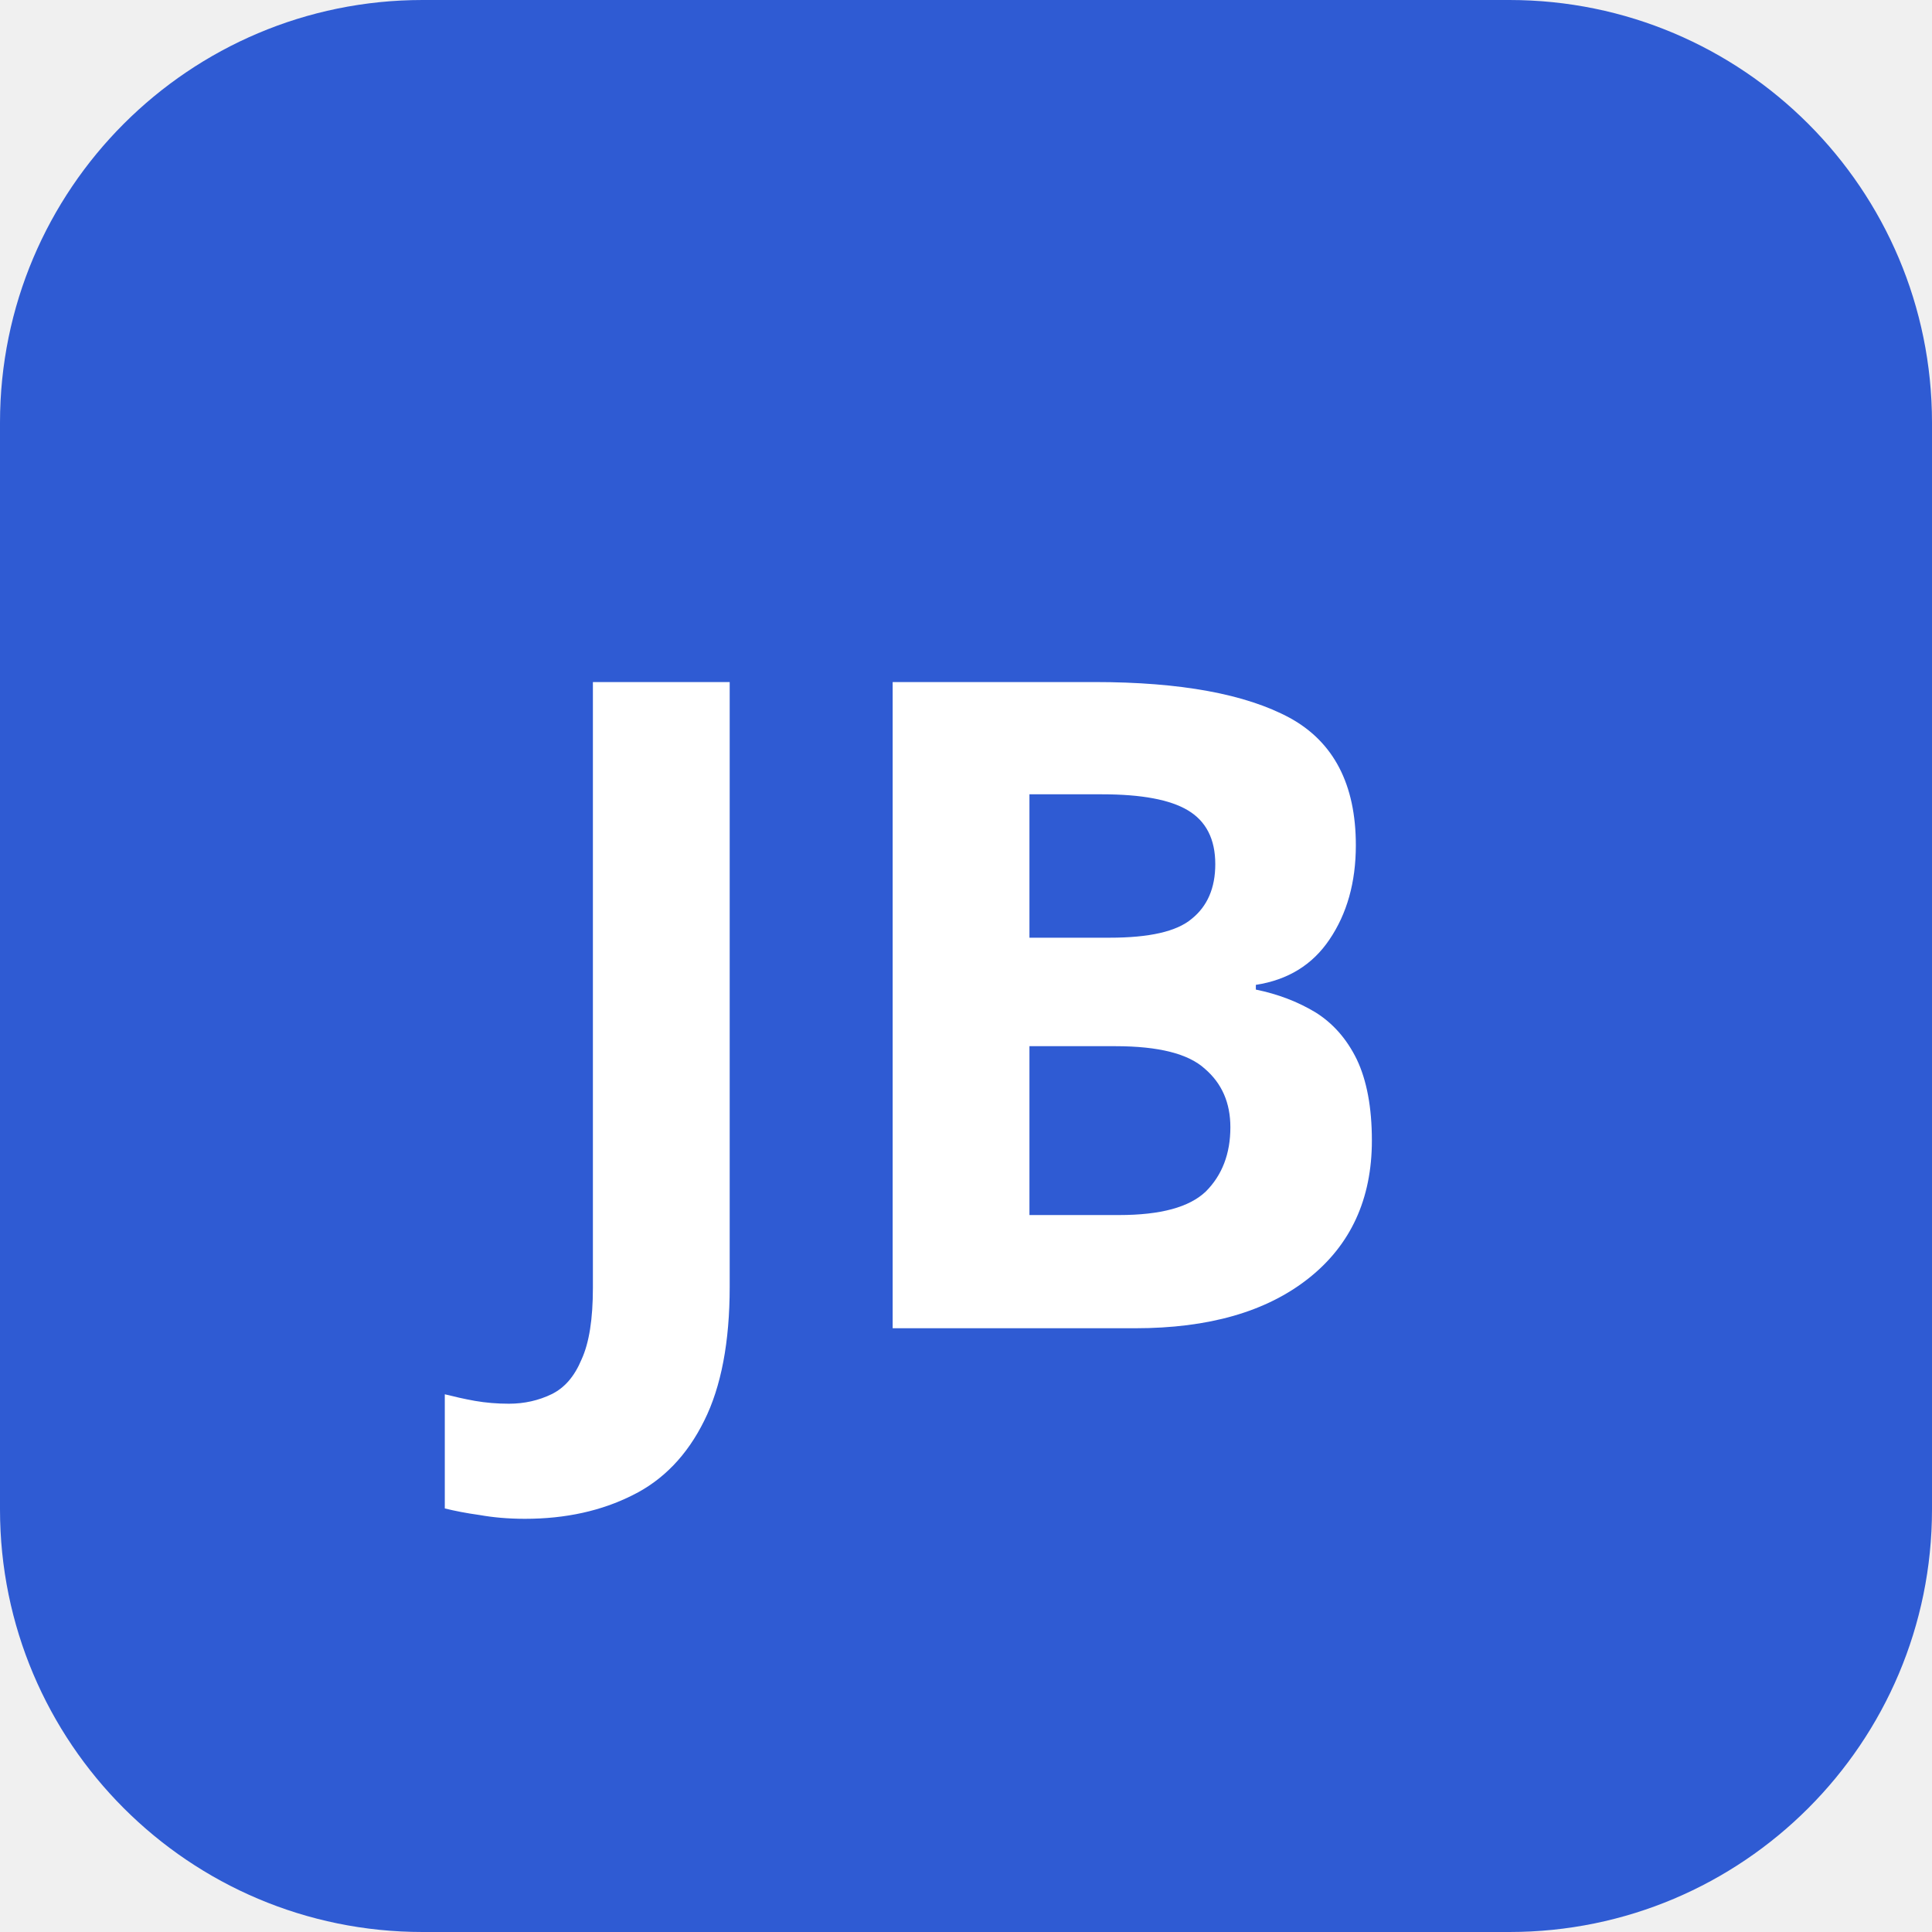
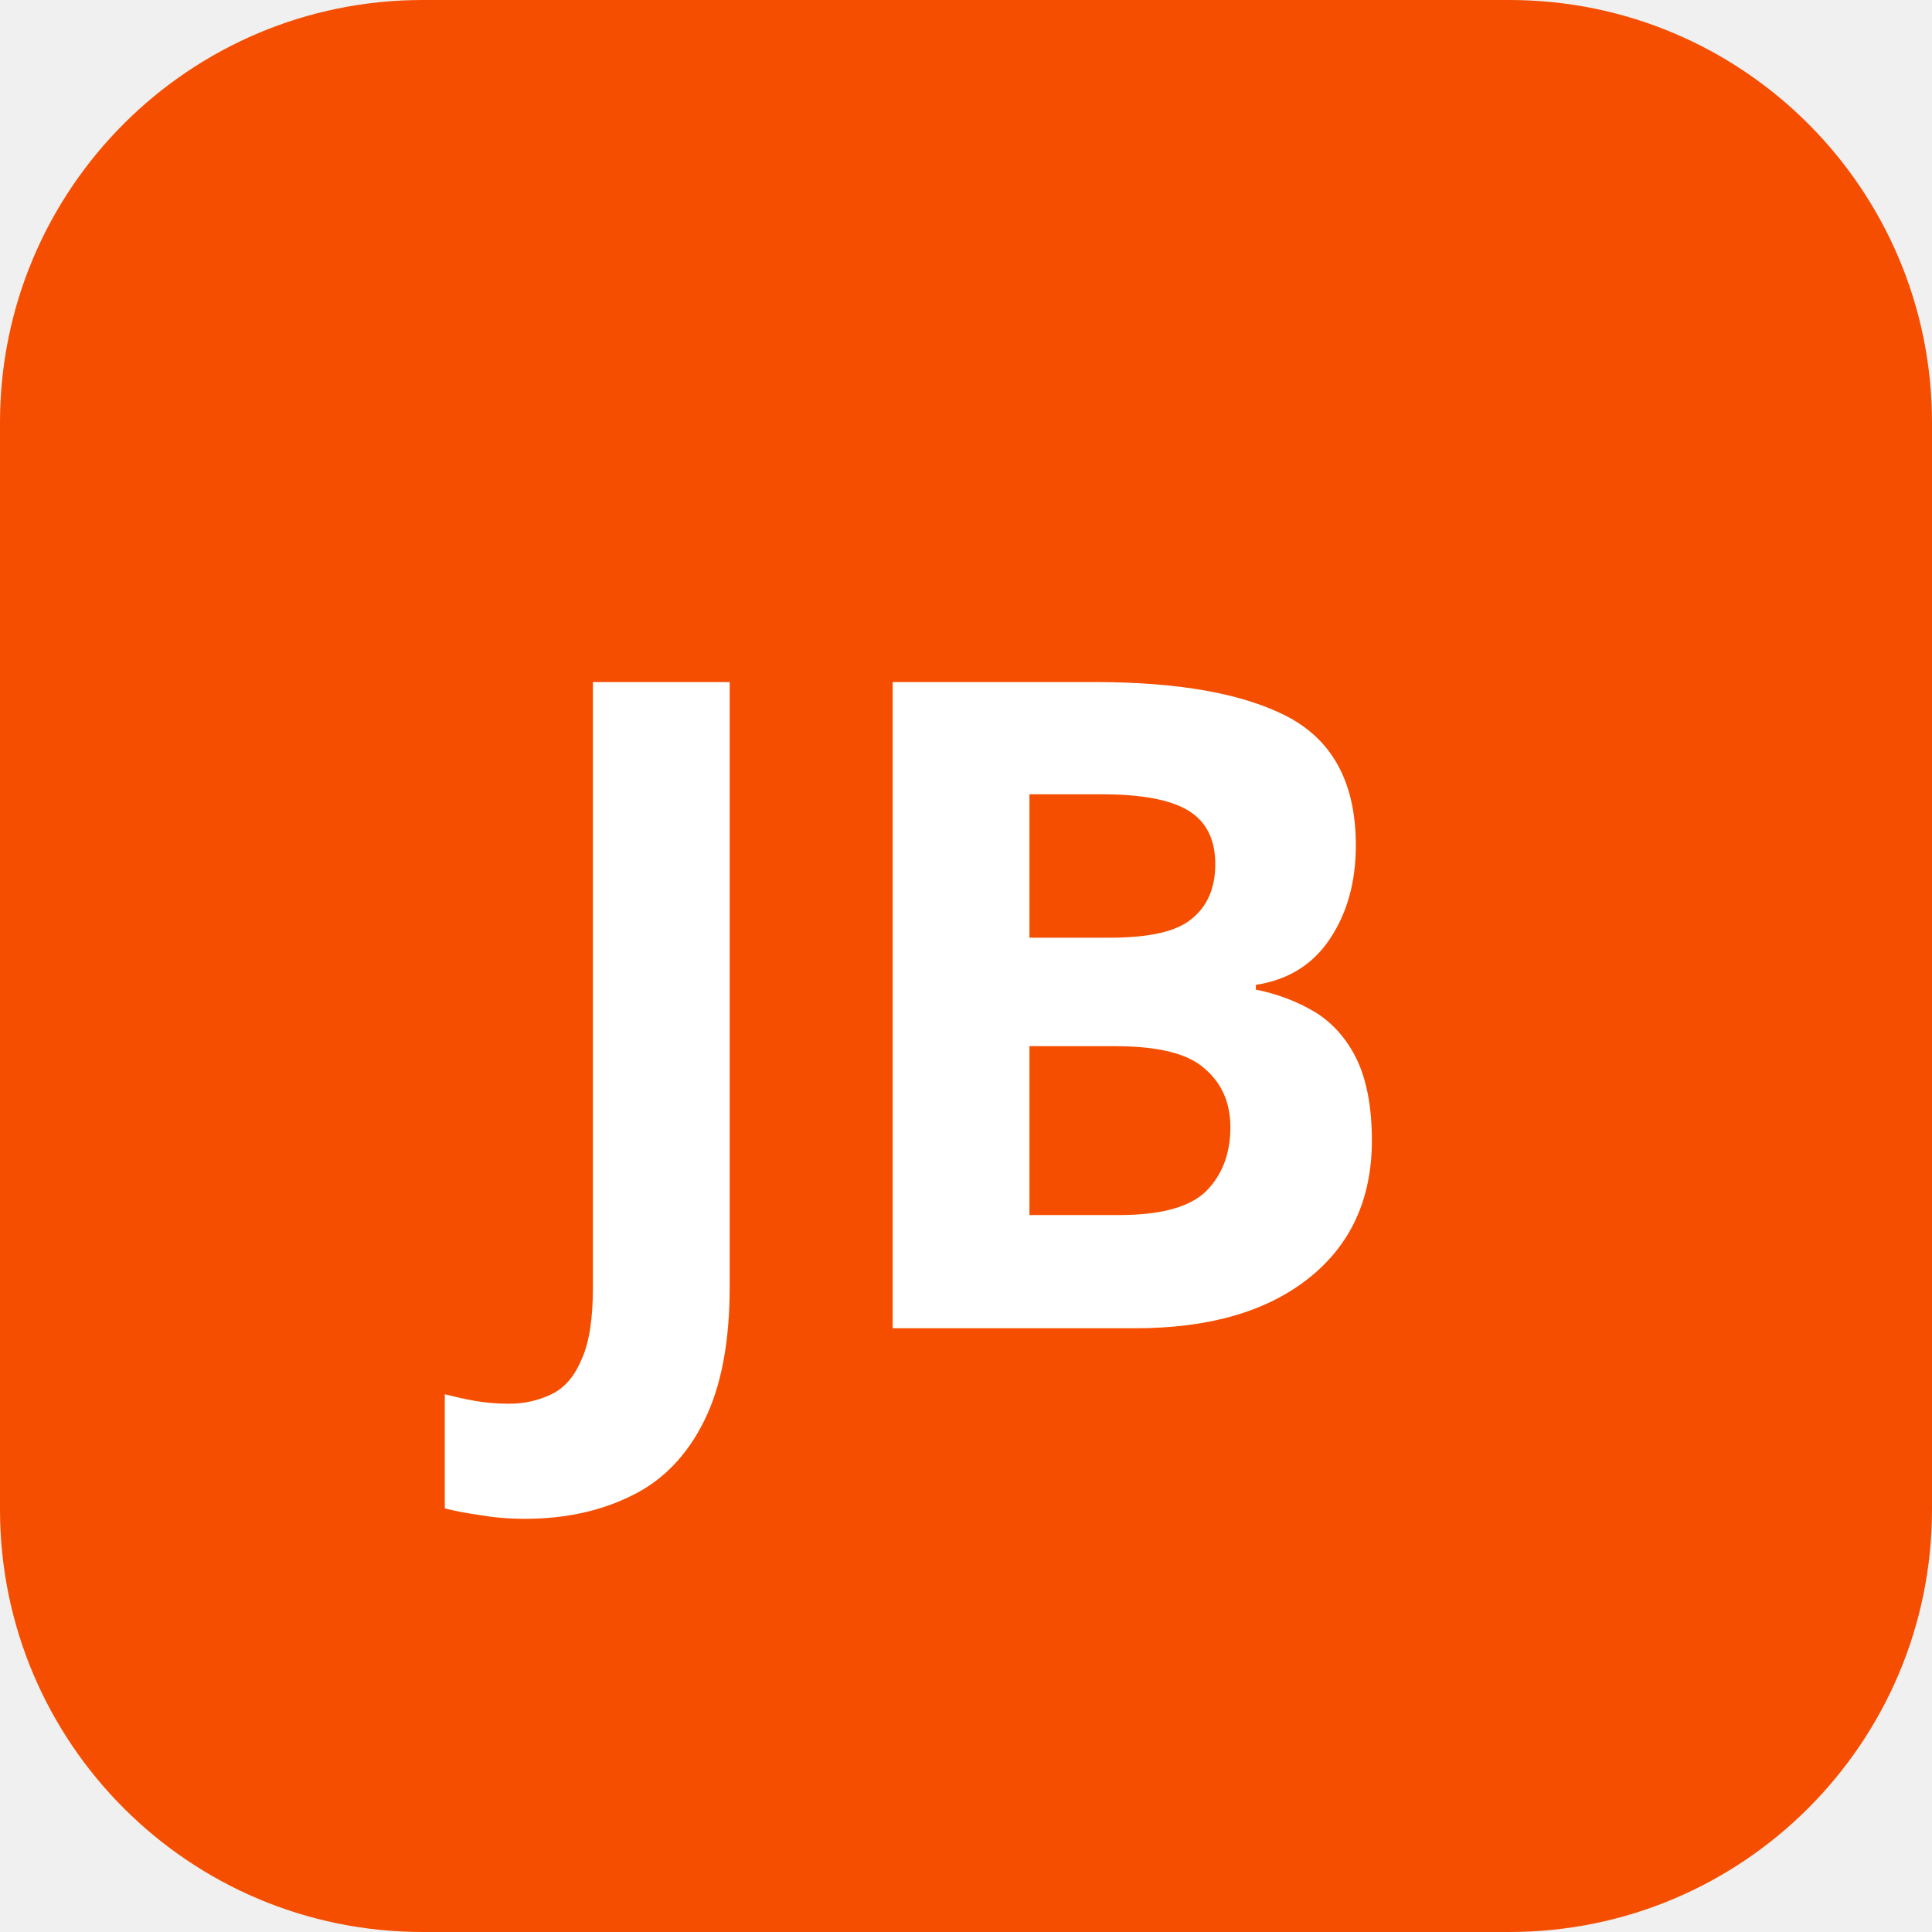
<svg xmlns="http://www.w3.org/2000/svg" viewBox="0 0 32 32">
-   <rect width="32" height="32" rx="7" fill="#2f5bd3" />
+   <rect width="32" height="32" rx="7" fill="#f54e00" />
  <text x="16" y="22" font-family="system-ui,sans-serif" font-size="15" font-weight="700" fill="#fff" text-anchor="middle">JB</text>
</svg>
